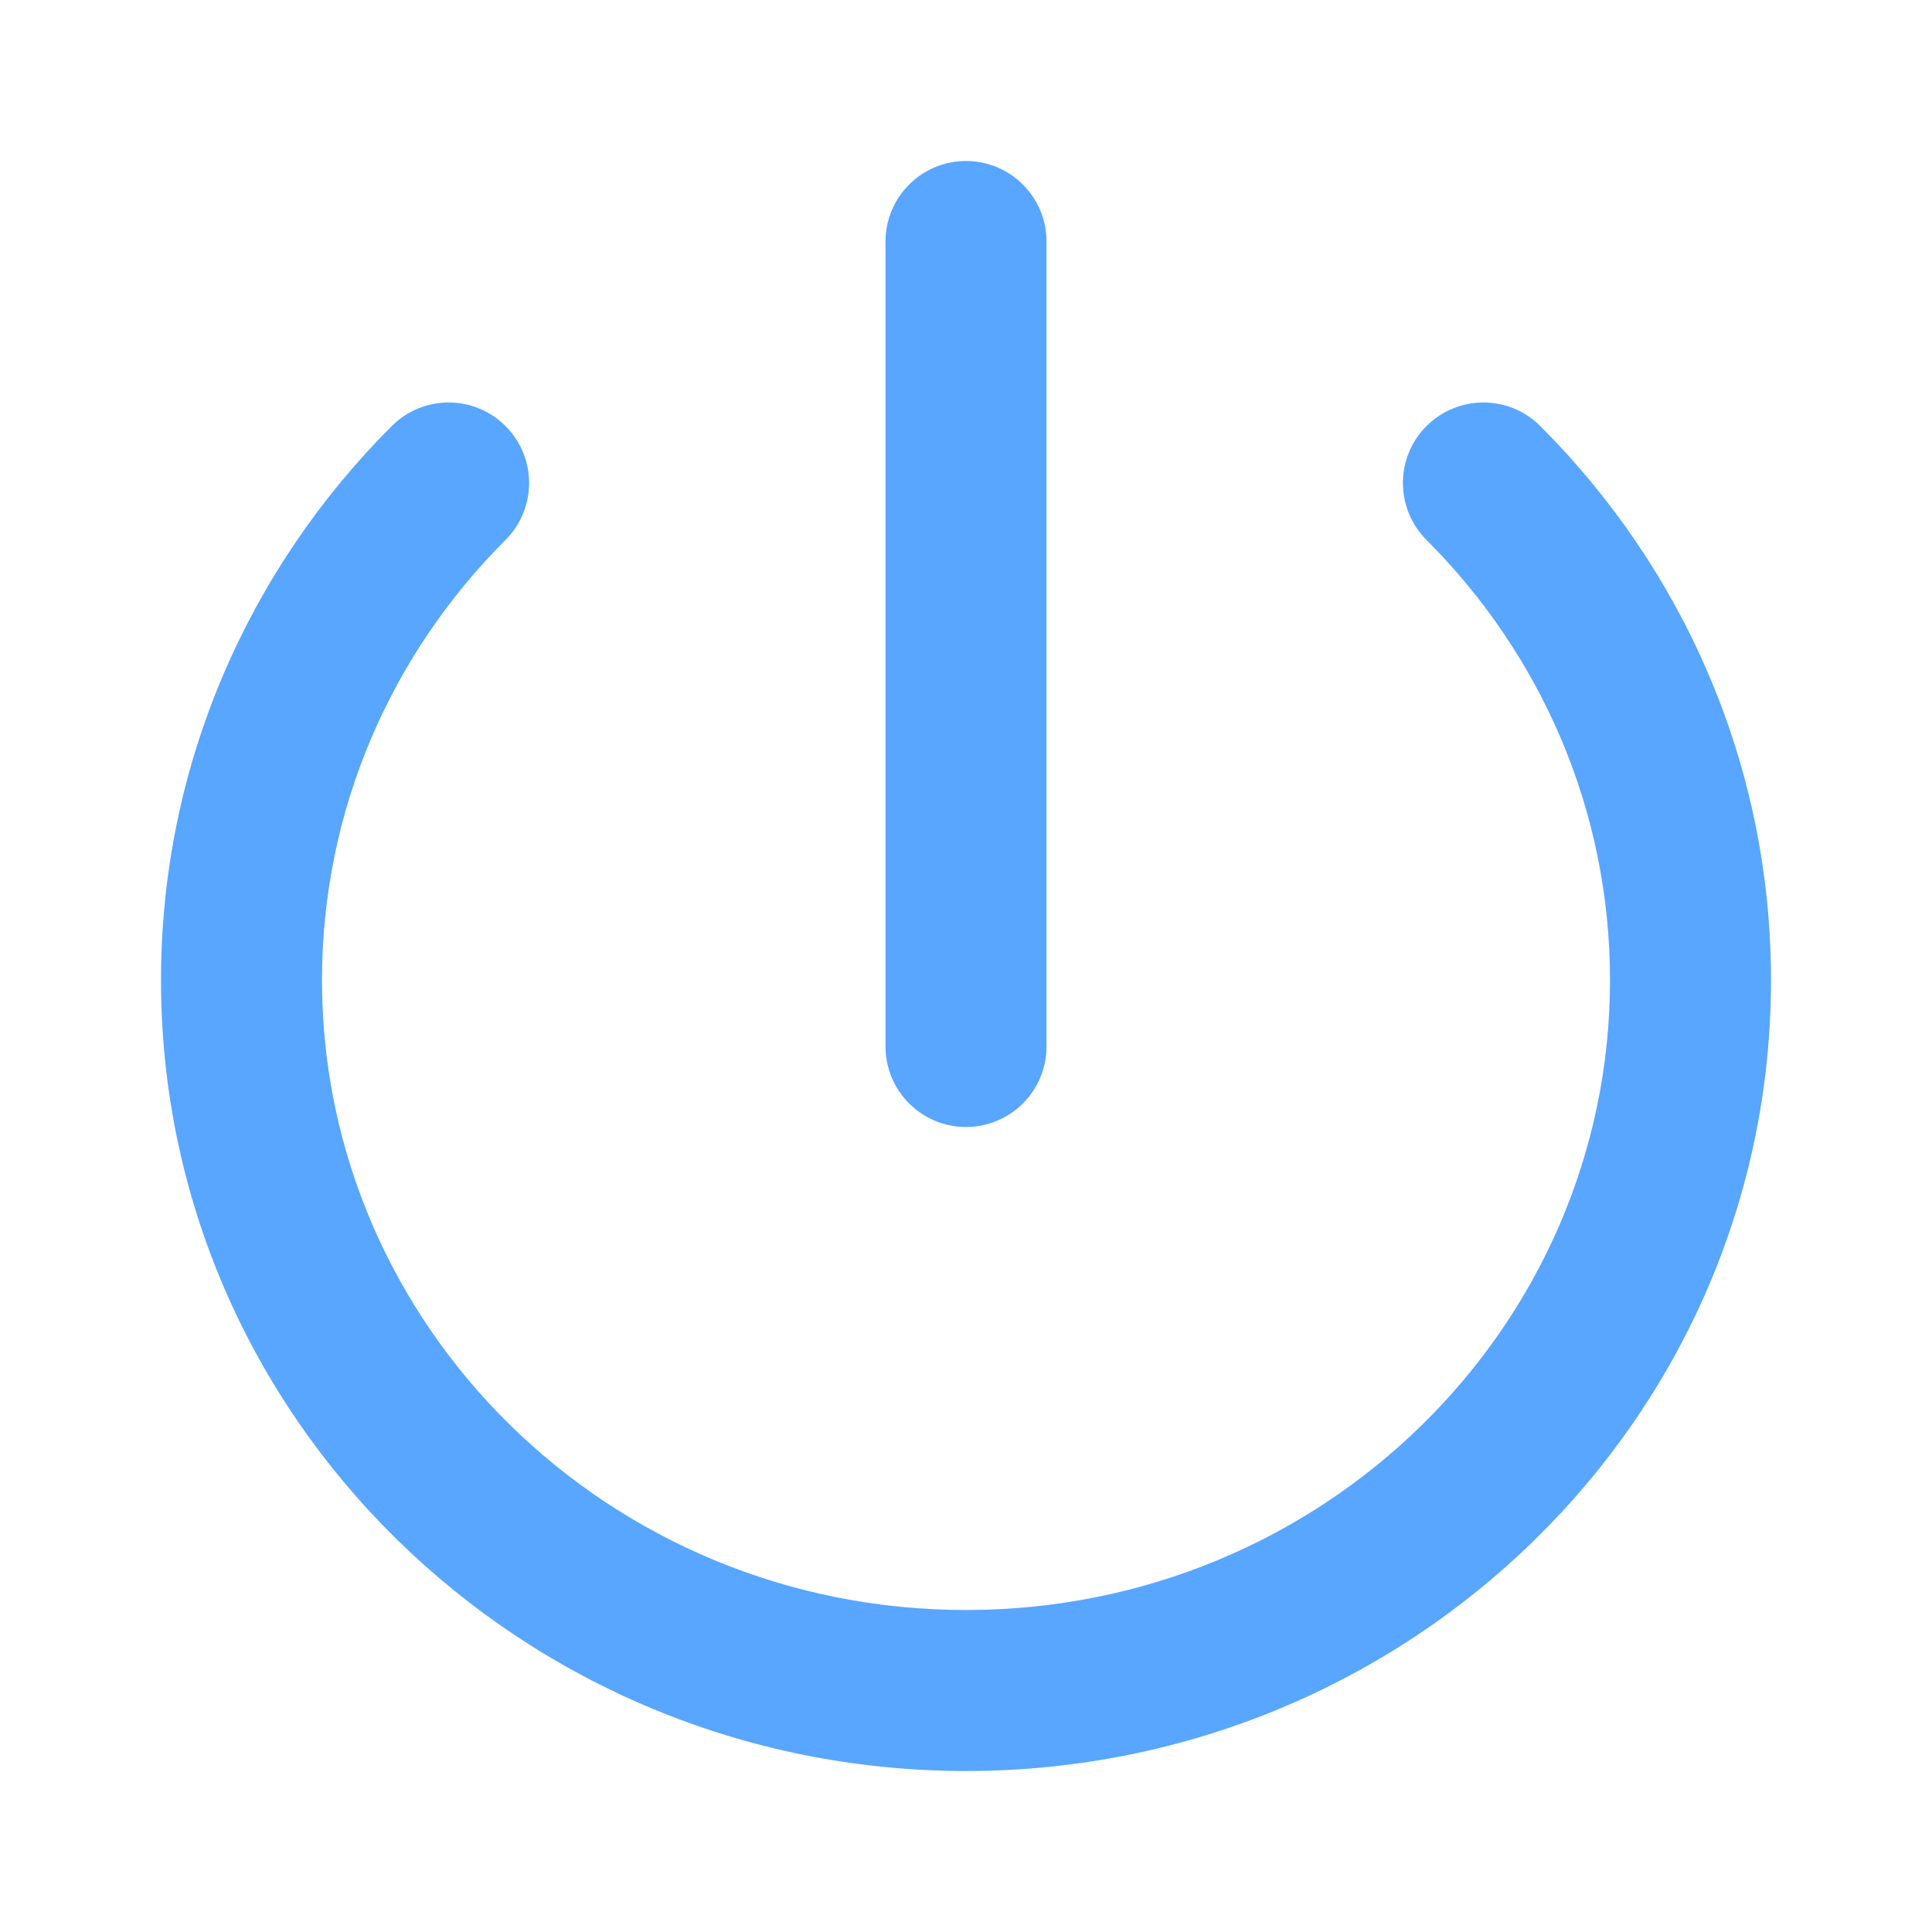
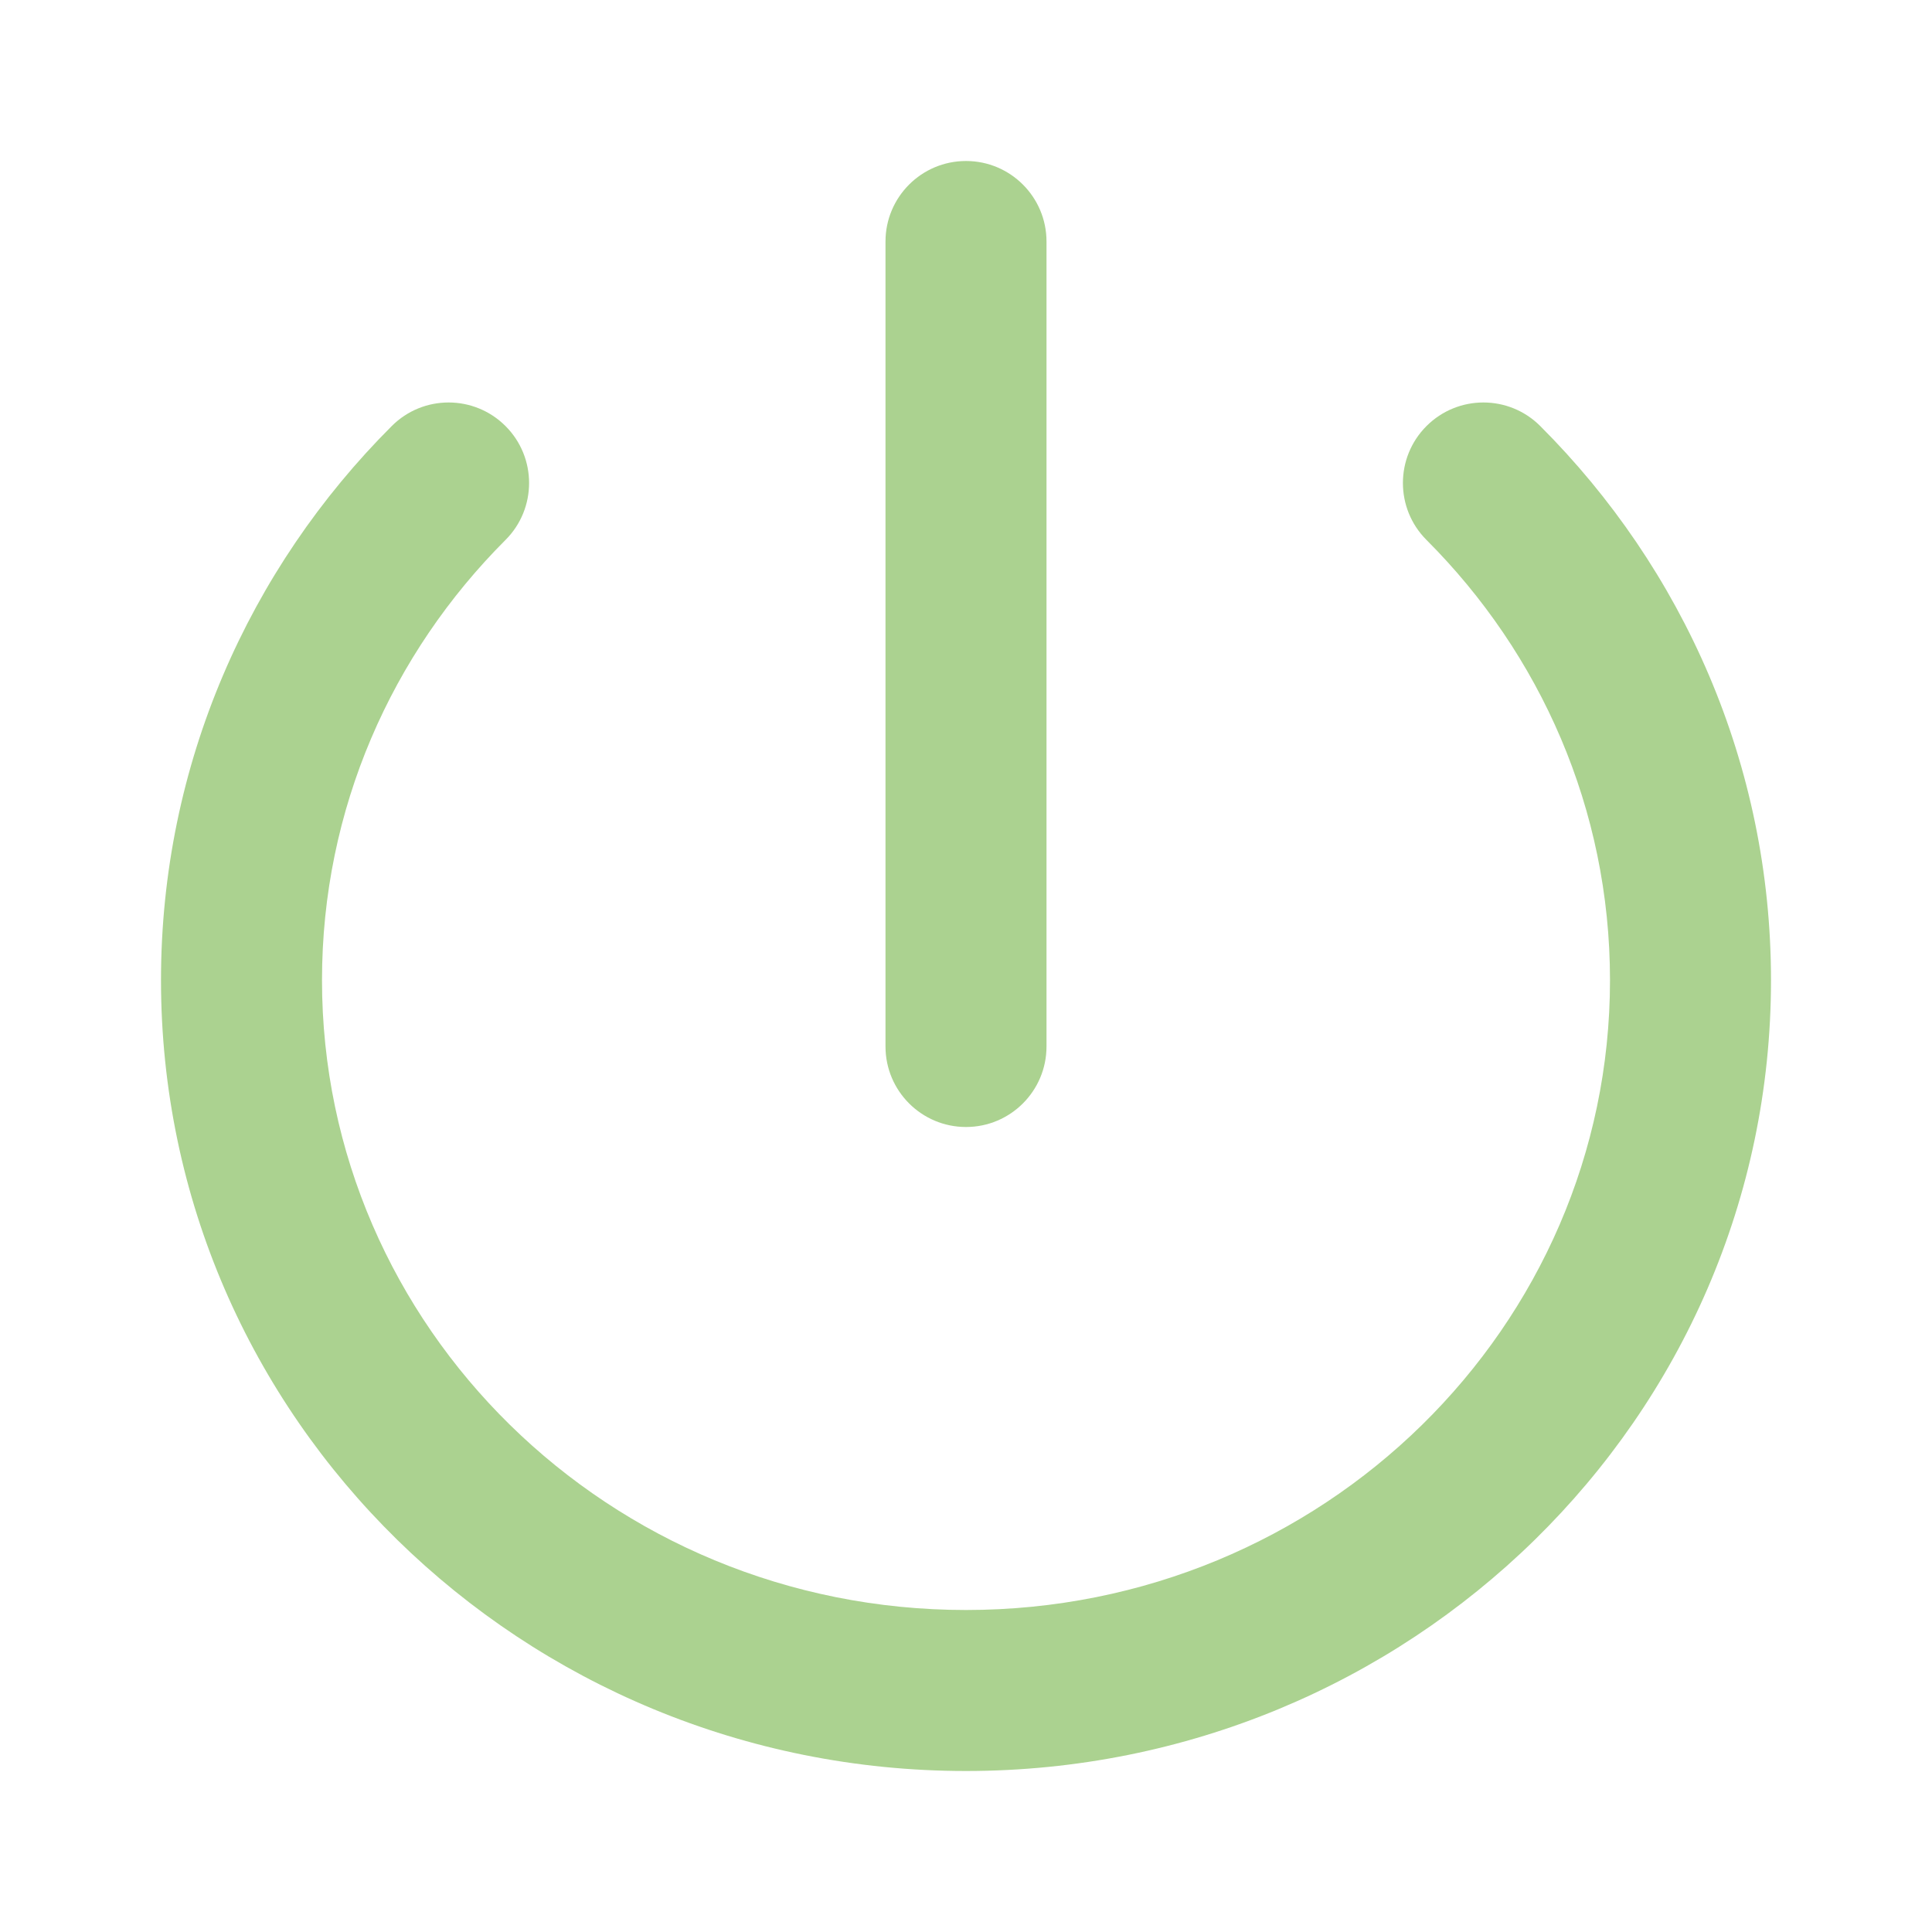
<svg xmlns="http://www.w3.org/2000/svg" width="800px" height="800px" viewBox="0 0 24 24" fill="none">
-   <path d="M13 3C13 2.448 12.552 2 12 2C11.448 2 11 2.448 11 3V13C11 13.552 11.448 14 12 14C12.552 14 13 13.552 13 13V3Z" fill="#58a6ff" />
-   <path d="M6.28 6.707C6.67 6.317 6.67 5.683 6.28 5.293C5.889 4.902 5.256 4.902 4.866 5.293C3.096 7.062 2 9.493 2 12.176C2 17.62 6.496 22 12 22C17.504 22 22 17.62 22 12.176C22 9.493 20.904 7.062 19.134 5.293C18.744 4.902 18.111 4.902 17.72 5.293C17.33 5.683 17.33 6.317 17.72 6.707C19.134 8.121 20 10.05 20 12.176C20 16.479 16.437 20 12 20C7.563 20 4 16.479 4 12.176C4 10.05 4.866 8.121 6.28 6.707Z" fill="#58a6ff" />
+   <path d="M13 3C13 2.448 12.552 2 12 2C11.448 2 11 2.448 11 3V13C11 13.552 11.448 14 12 14C12.552 14 13 13.552 13 13V3Z" fill="#abd290" />
+   <path d="M6.28 6.707C6.67 6.317 6.67 5.683 6.28 5.293C5.889 4.902 5.256 4.902 4.866 5.293C3.096 7.062 2 9.493 2 12.176C2 17.62 6.496 22 12 22C17.504 22 22 17.62 22 12.176C22 9.493 20.904 7.062 19.134 5.293C18.744 4.902 18.111 4.902 17.72 5.293C17.33 5.683 17.33 6.317 17.72 6.707C19.134 8.121 20 10.05 20 12.176C20 16.479 16.437 20 12 20C7.563 20 4 16.479 4 12.176C4 10.05 4.866 8.121 6.28 6.707Z" fill="#abd290" />
</svg>
